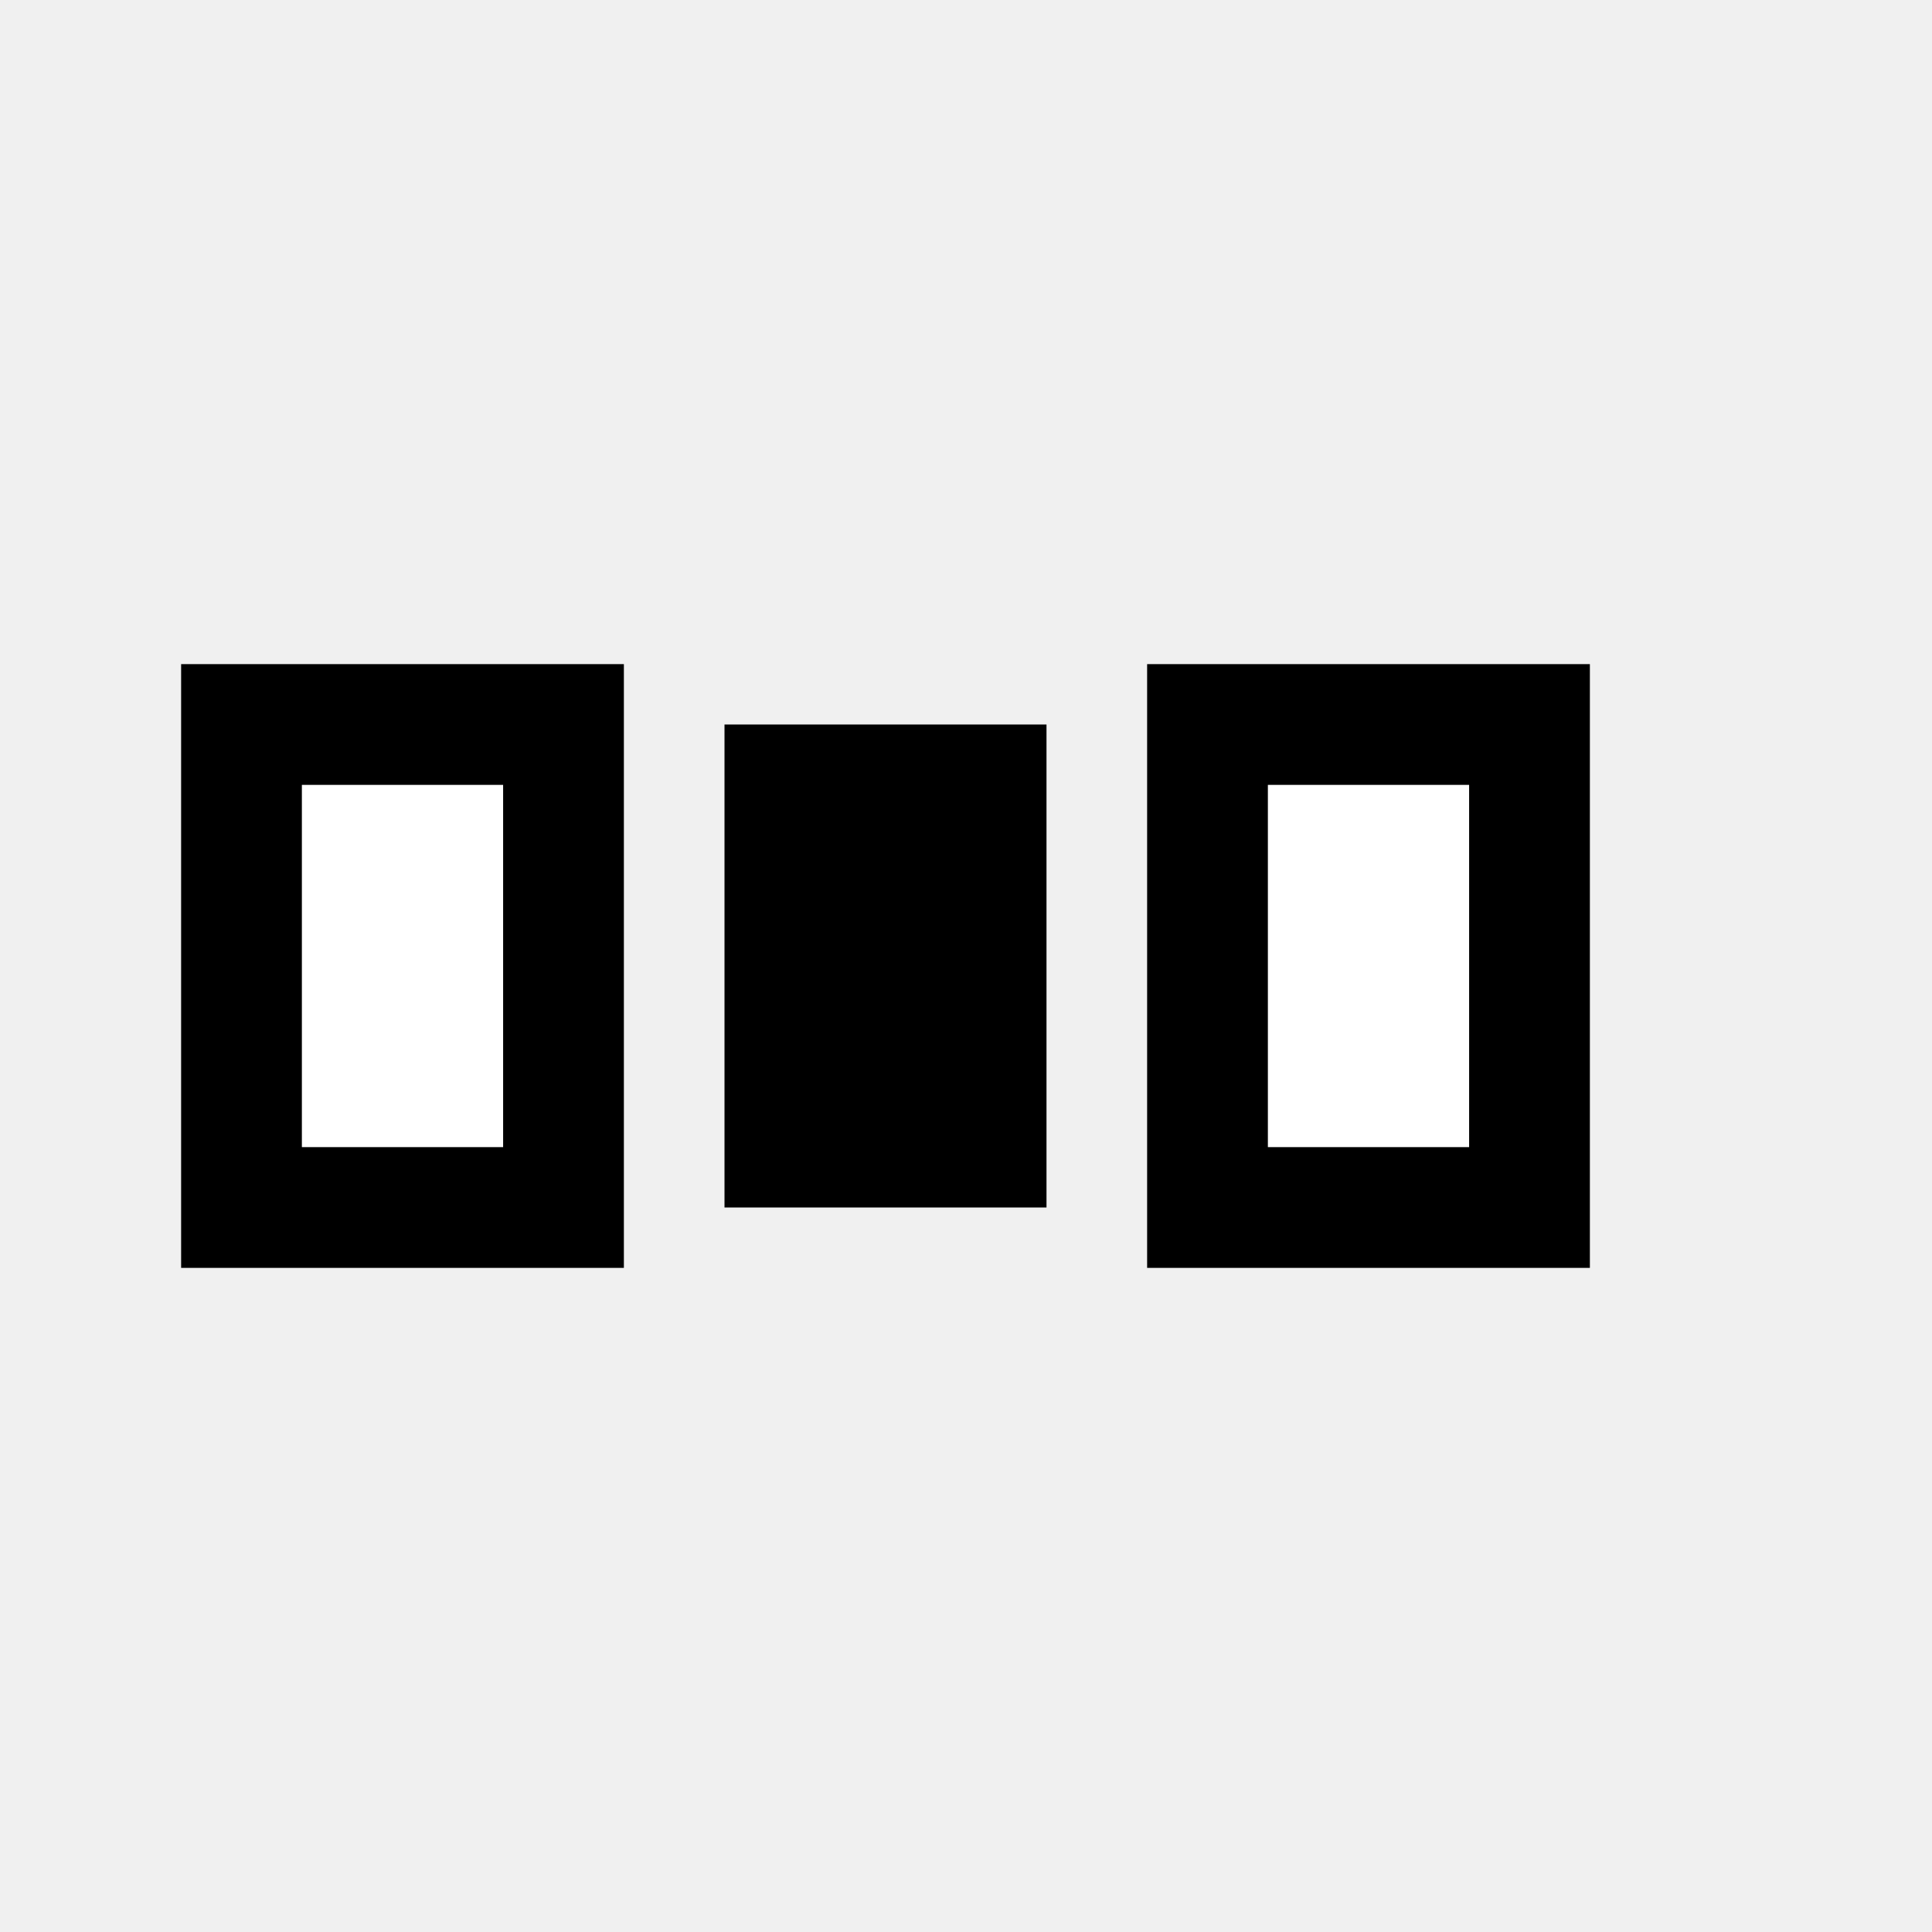
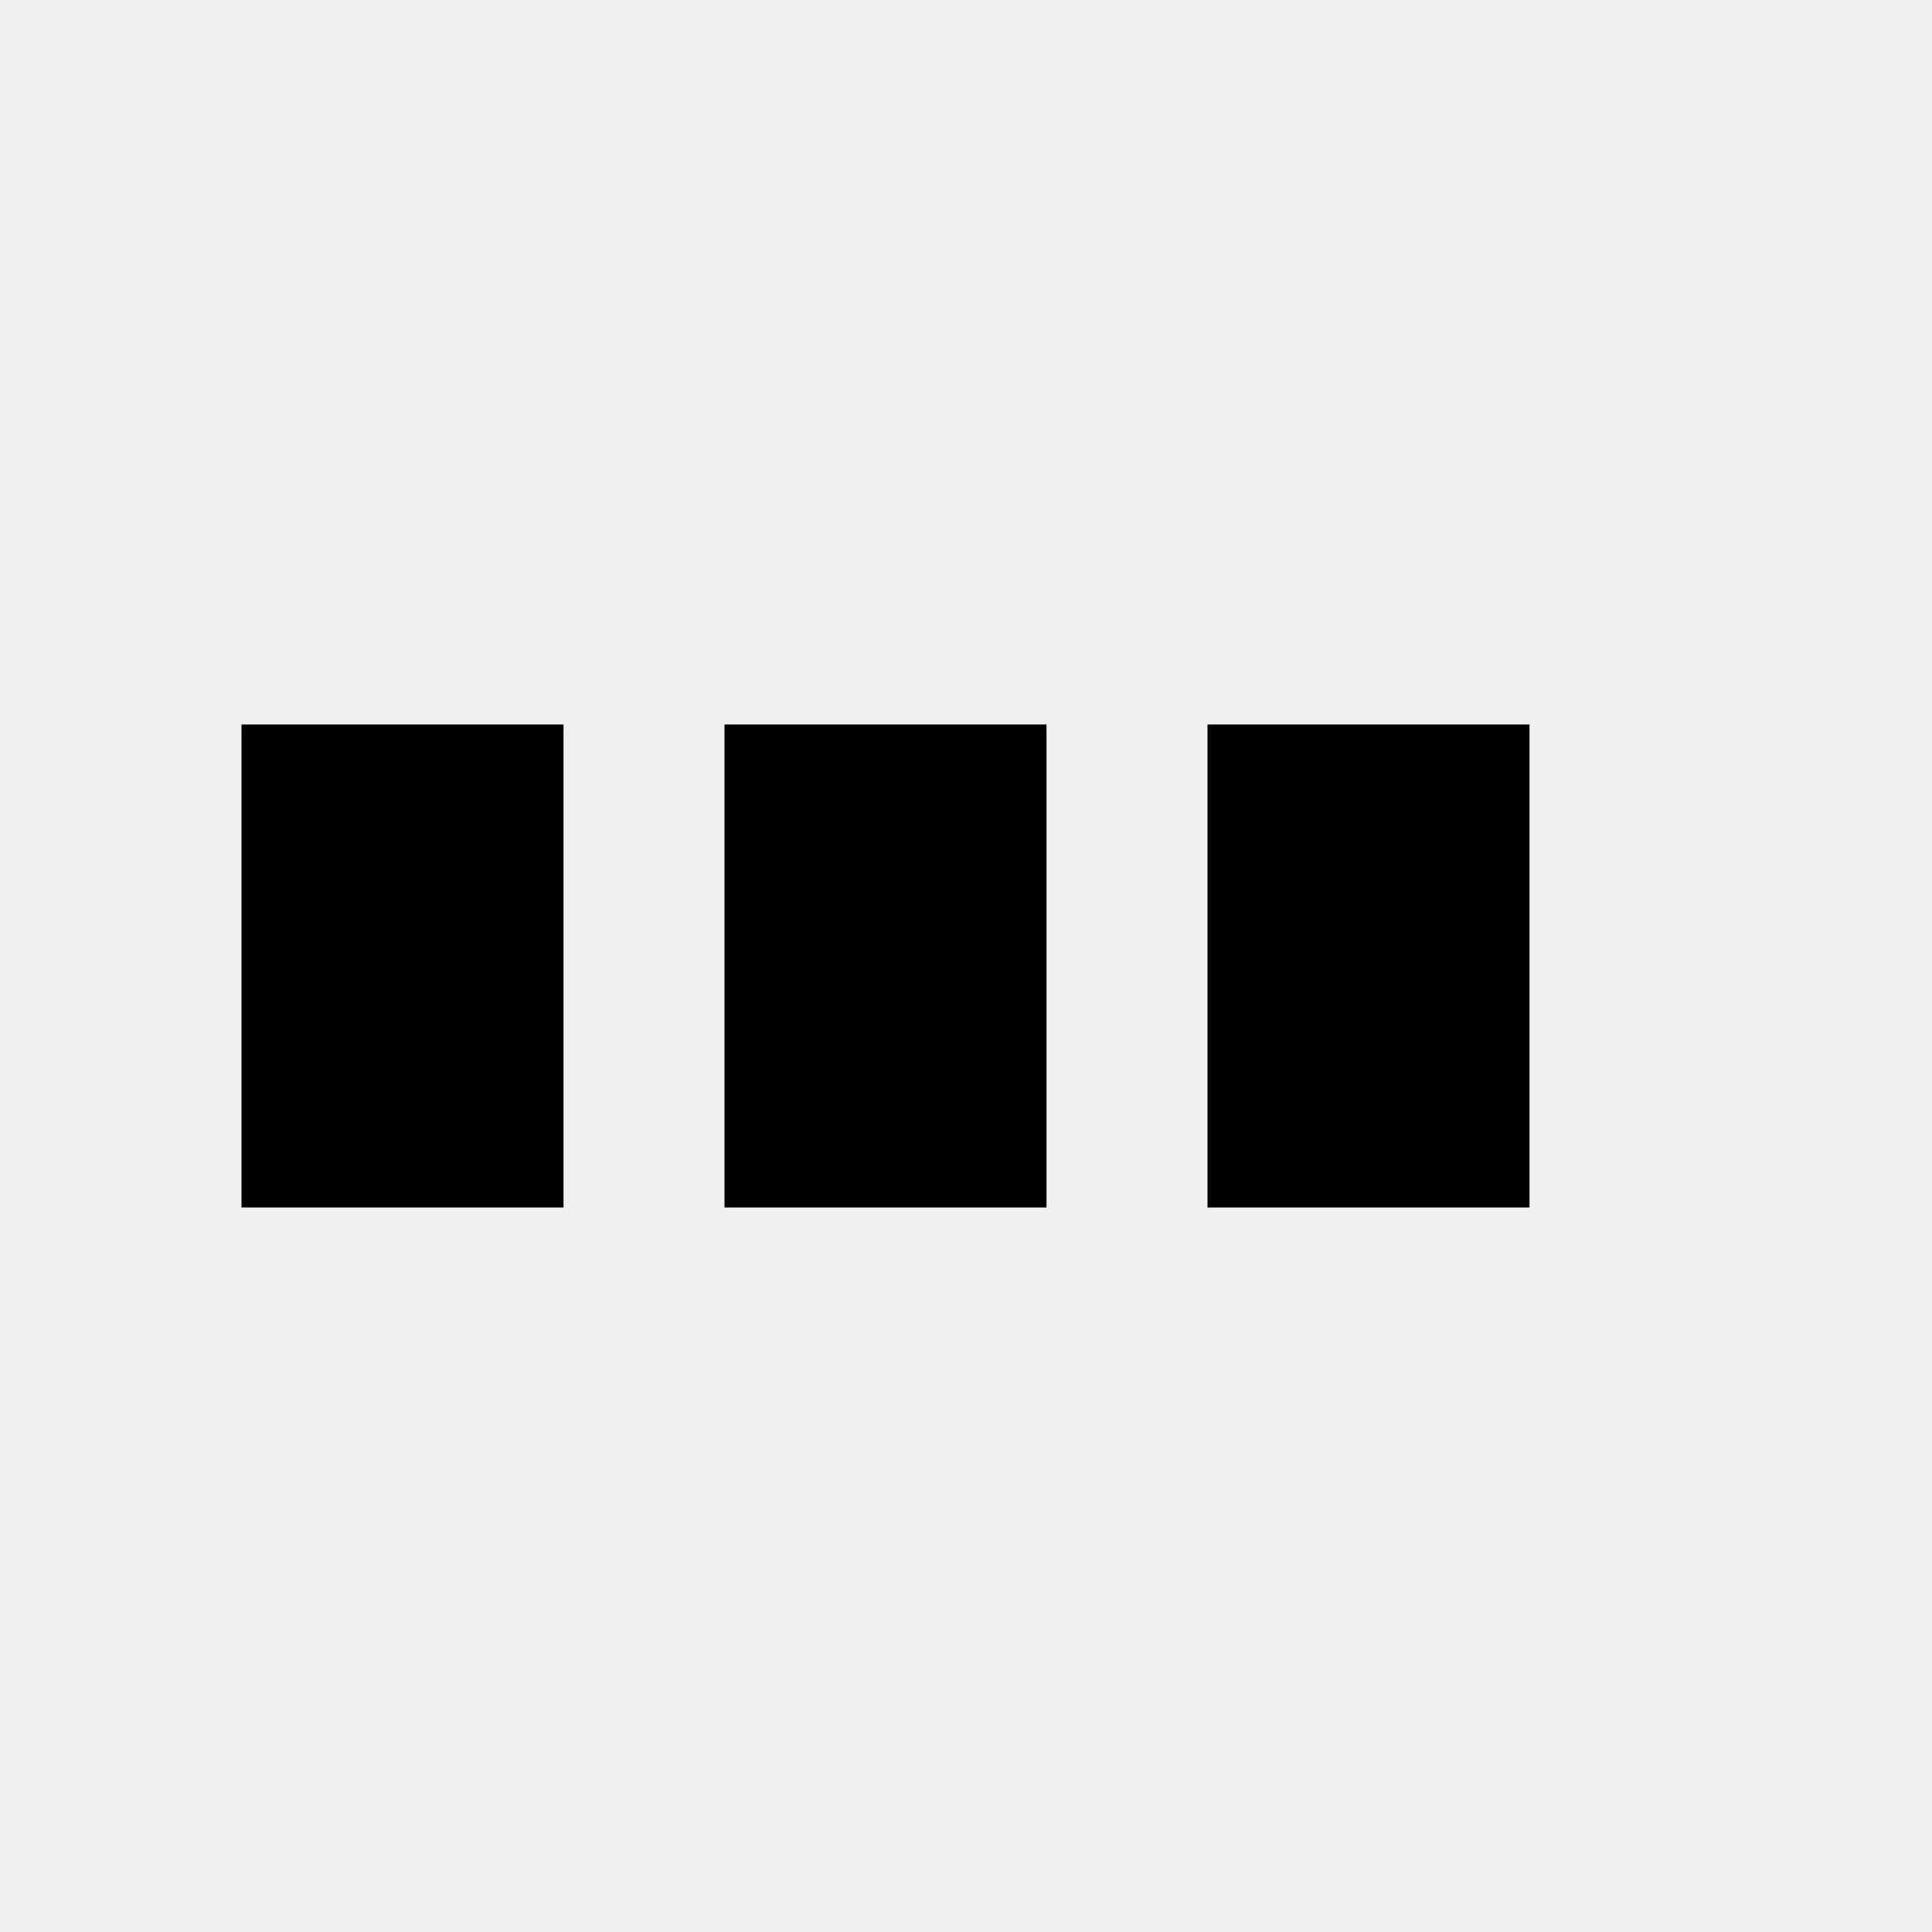
- <svg xmlns="http://www.w3.org/2000/svg" viewBox="0 0 24 24" width="24" height="24" fill="currentColor">
-   <rect x="3" y="9" width="4" height="6" fill="white" stroke="currentColor" stroke-width="1.5" />
-   <rect x="9" y="9" width="4" height="6" />
-   <rect x="15" y="9" width="4" height="6" fill="white" stroke="currentColor" stroke-width="1.5" />
+ <svg xmlns="http://www.w3.org/2000/svg" viewBox="0 0 24 24" width="24" height="24" fill="none">
+   <path d="M3 9H7V15H3Z M9 9H13V15H9Z M15 9H19V15H15Z" fill="currentColor" fill-rule="evenodd" clip-rule="evenodd" />
</svg>
